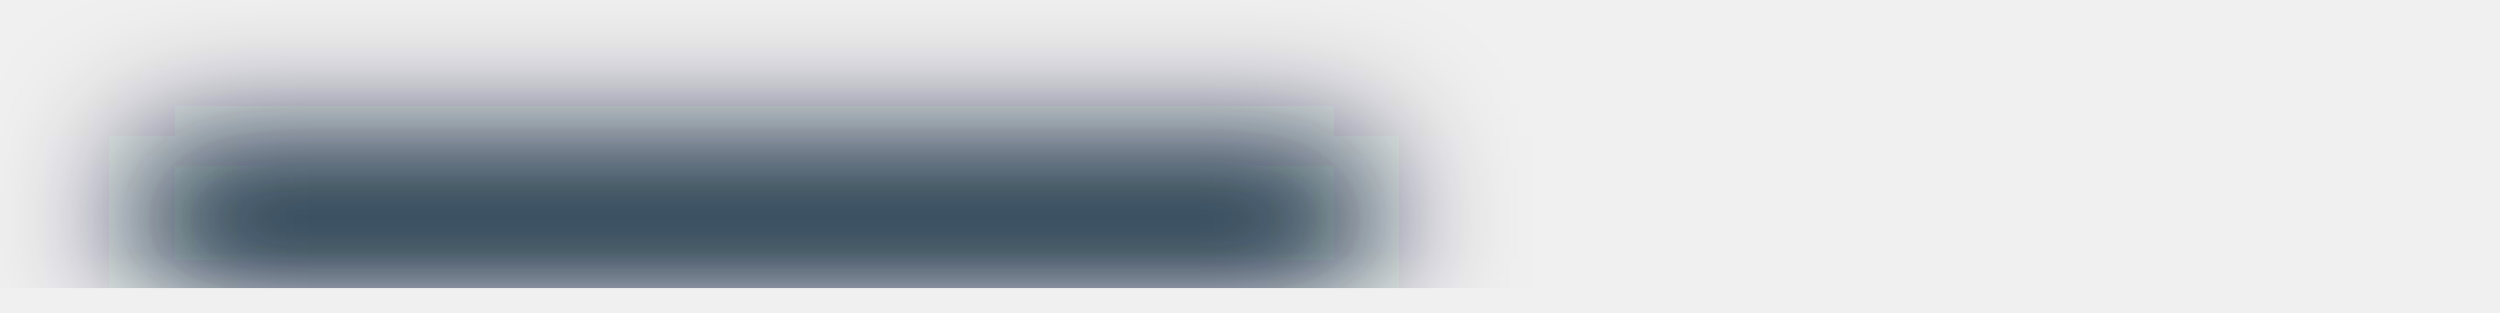
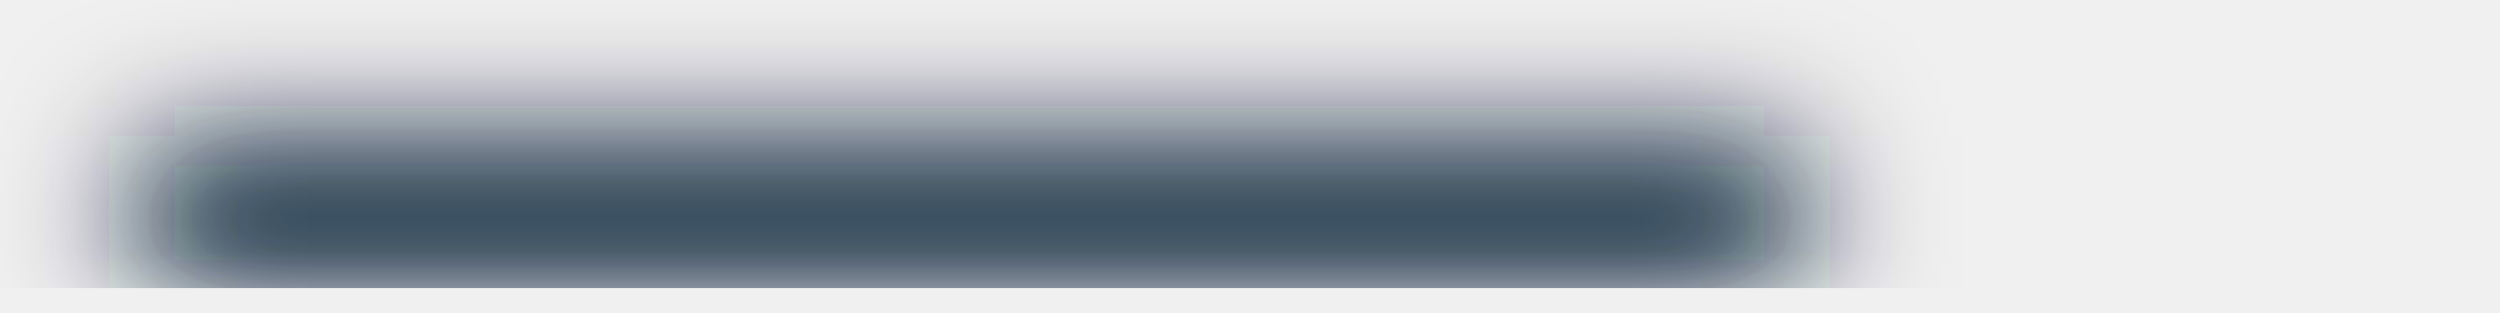
<svg xmlns="http://www.w3.org/2000/svg" width="512" height="64" viewBox="0 0 512 64">
  <defs>
    <filter id="soft" filterUnits="userSpaceOnUse" x="-60" y="-60" width="632" height="184">
      <feGaussianBlur stdDeviation="14.23 13.06" />
    </filter>
    <mask id="cut" maskUnits="userSpaceOnUse" x="0" y="0" width="512" height="64">
      <rect width="512" height="59" fill="#fff" />
    </mask>
  </defs>
  <g mask="url(#cut)">
-     <rect x="29.08" y="28.05" width="250.75" height="40.95" fill="#021931" fill-opacity="0.893" filter="url(#soft)" />
+     <rect x="29.08" y="28.05" width="339.00" height="40.95" fill="#021931" fill-opacity="0.893" filter="url(#soft)" />
  </g>
</svg>
